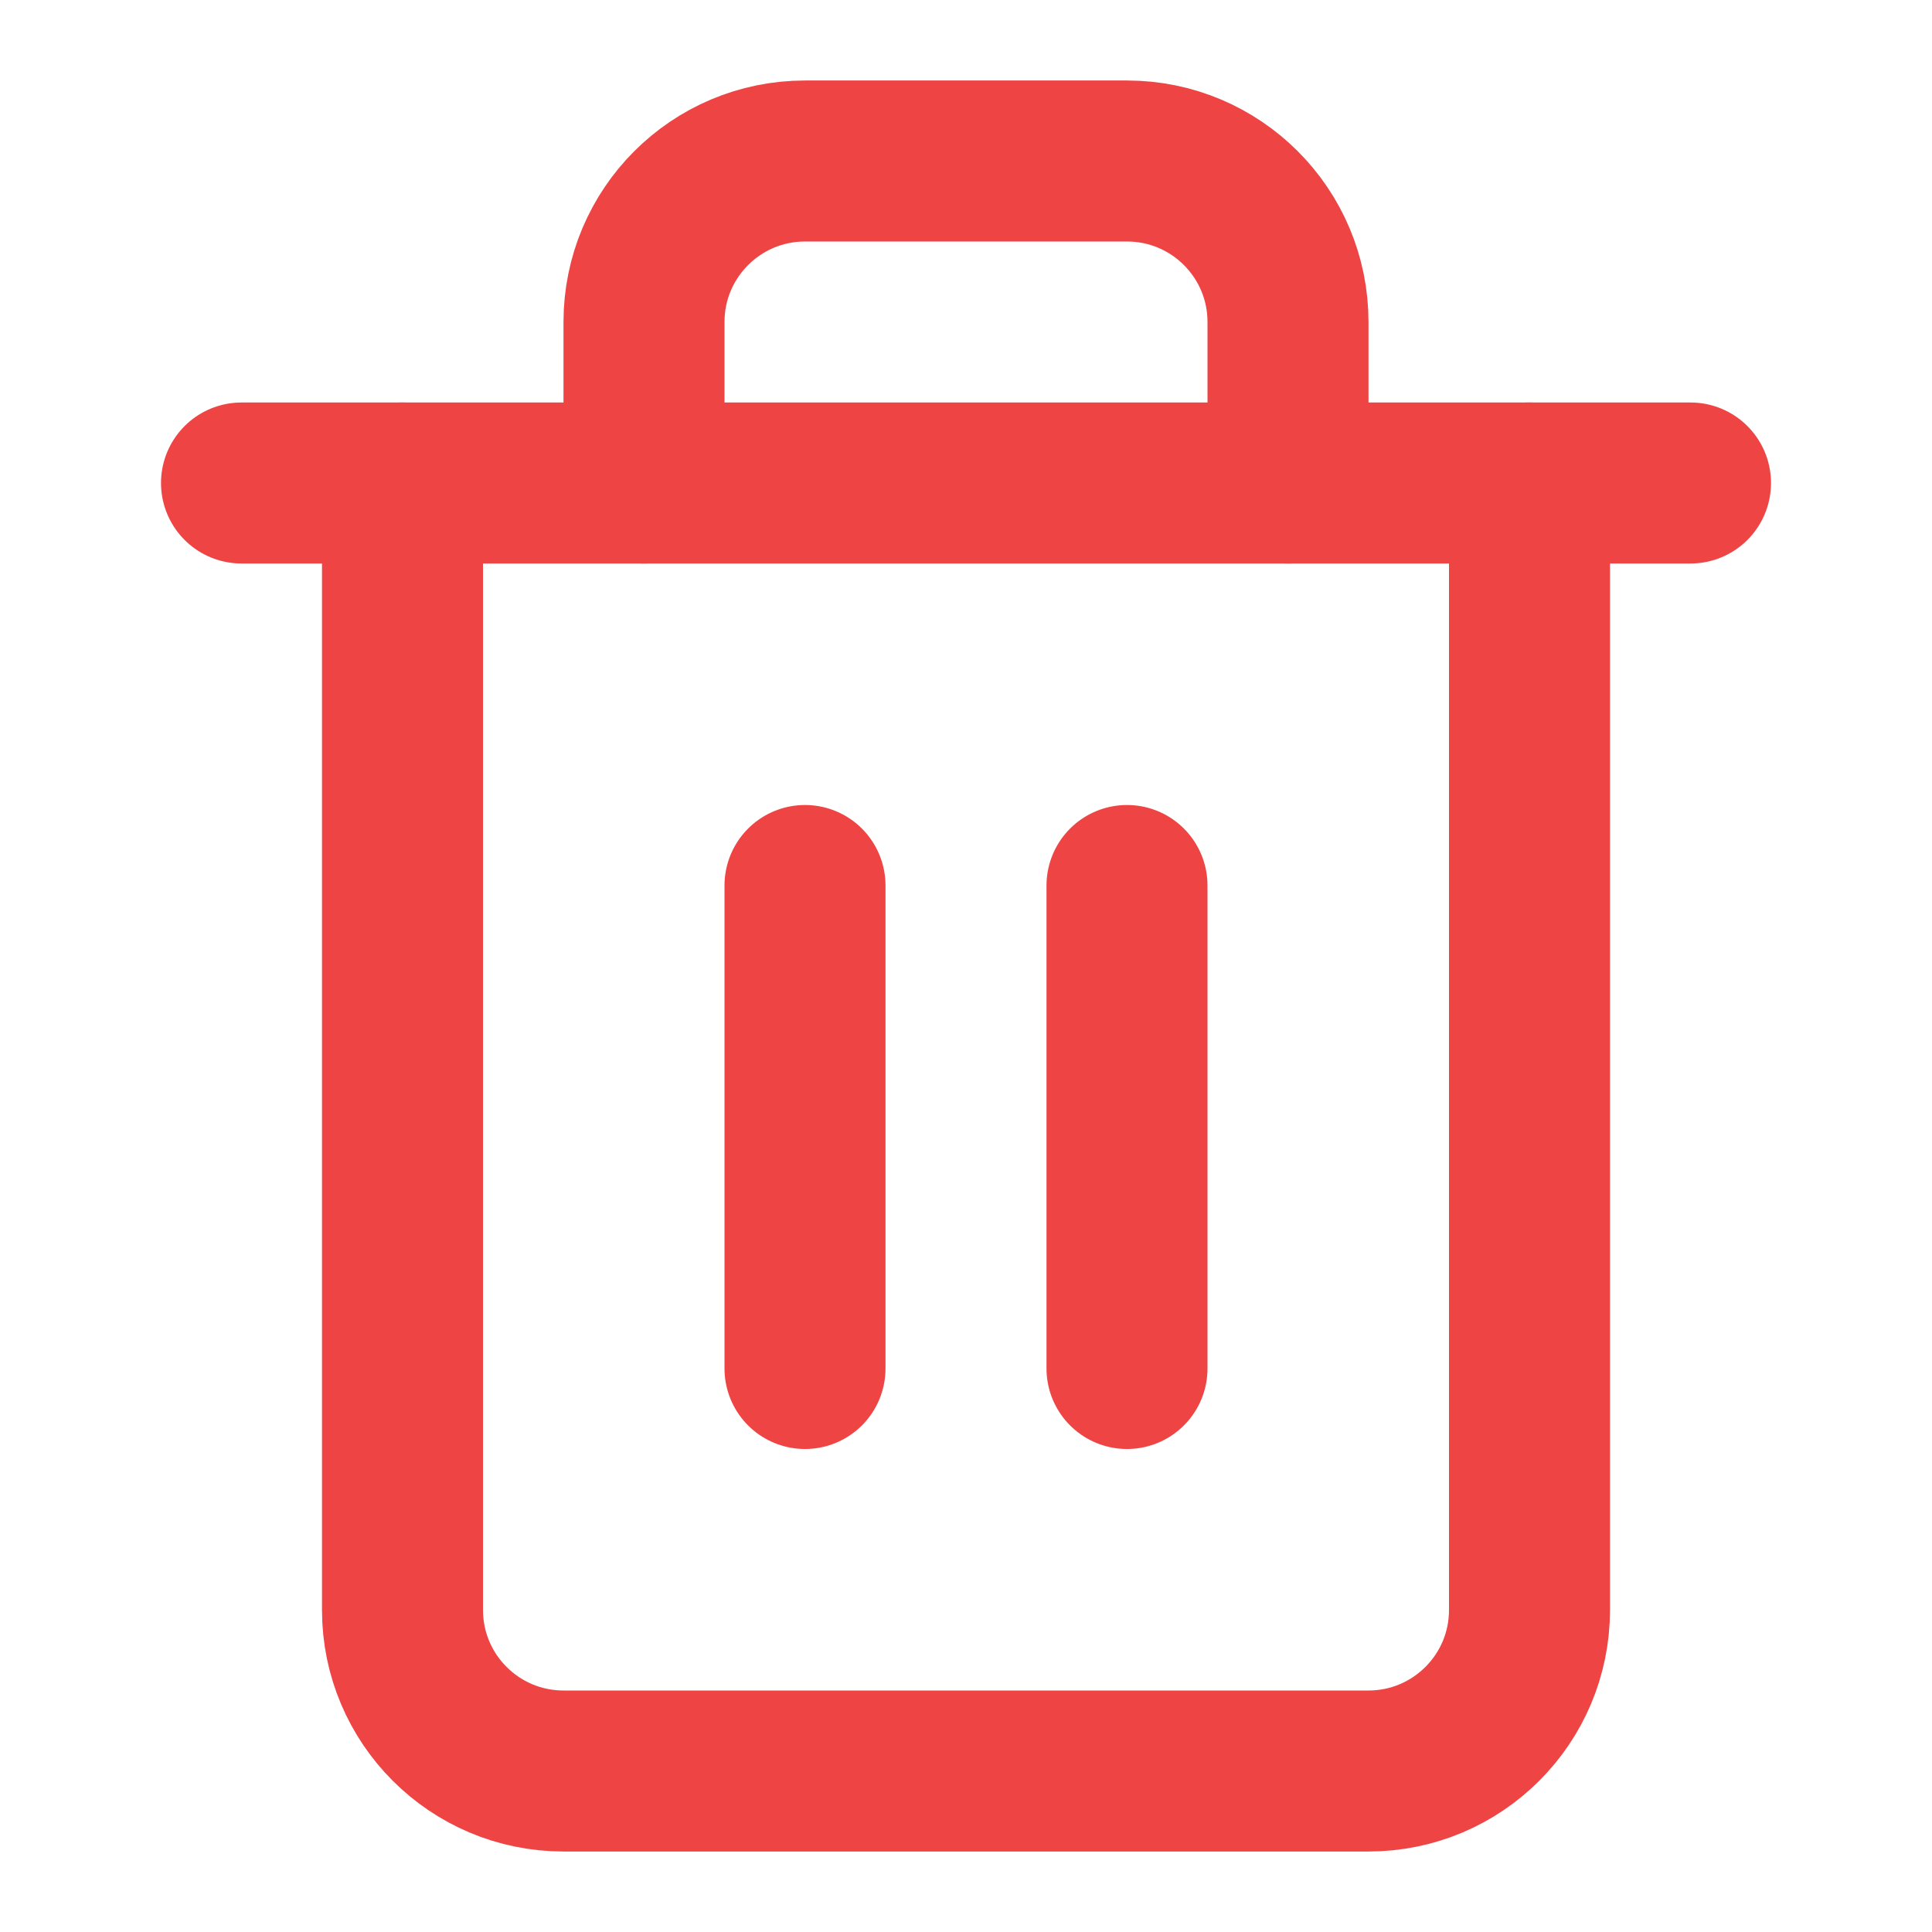
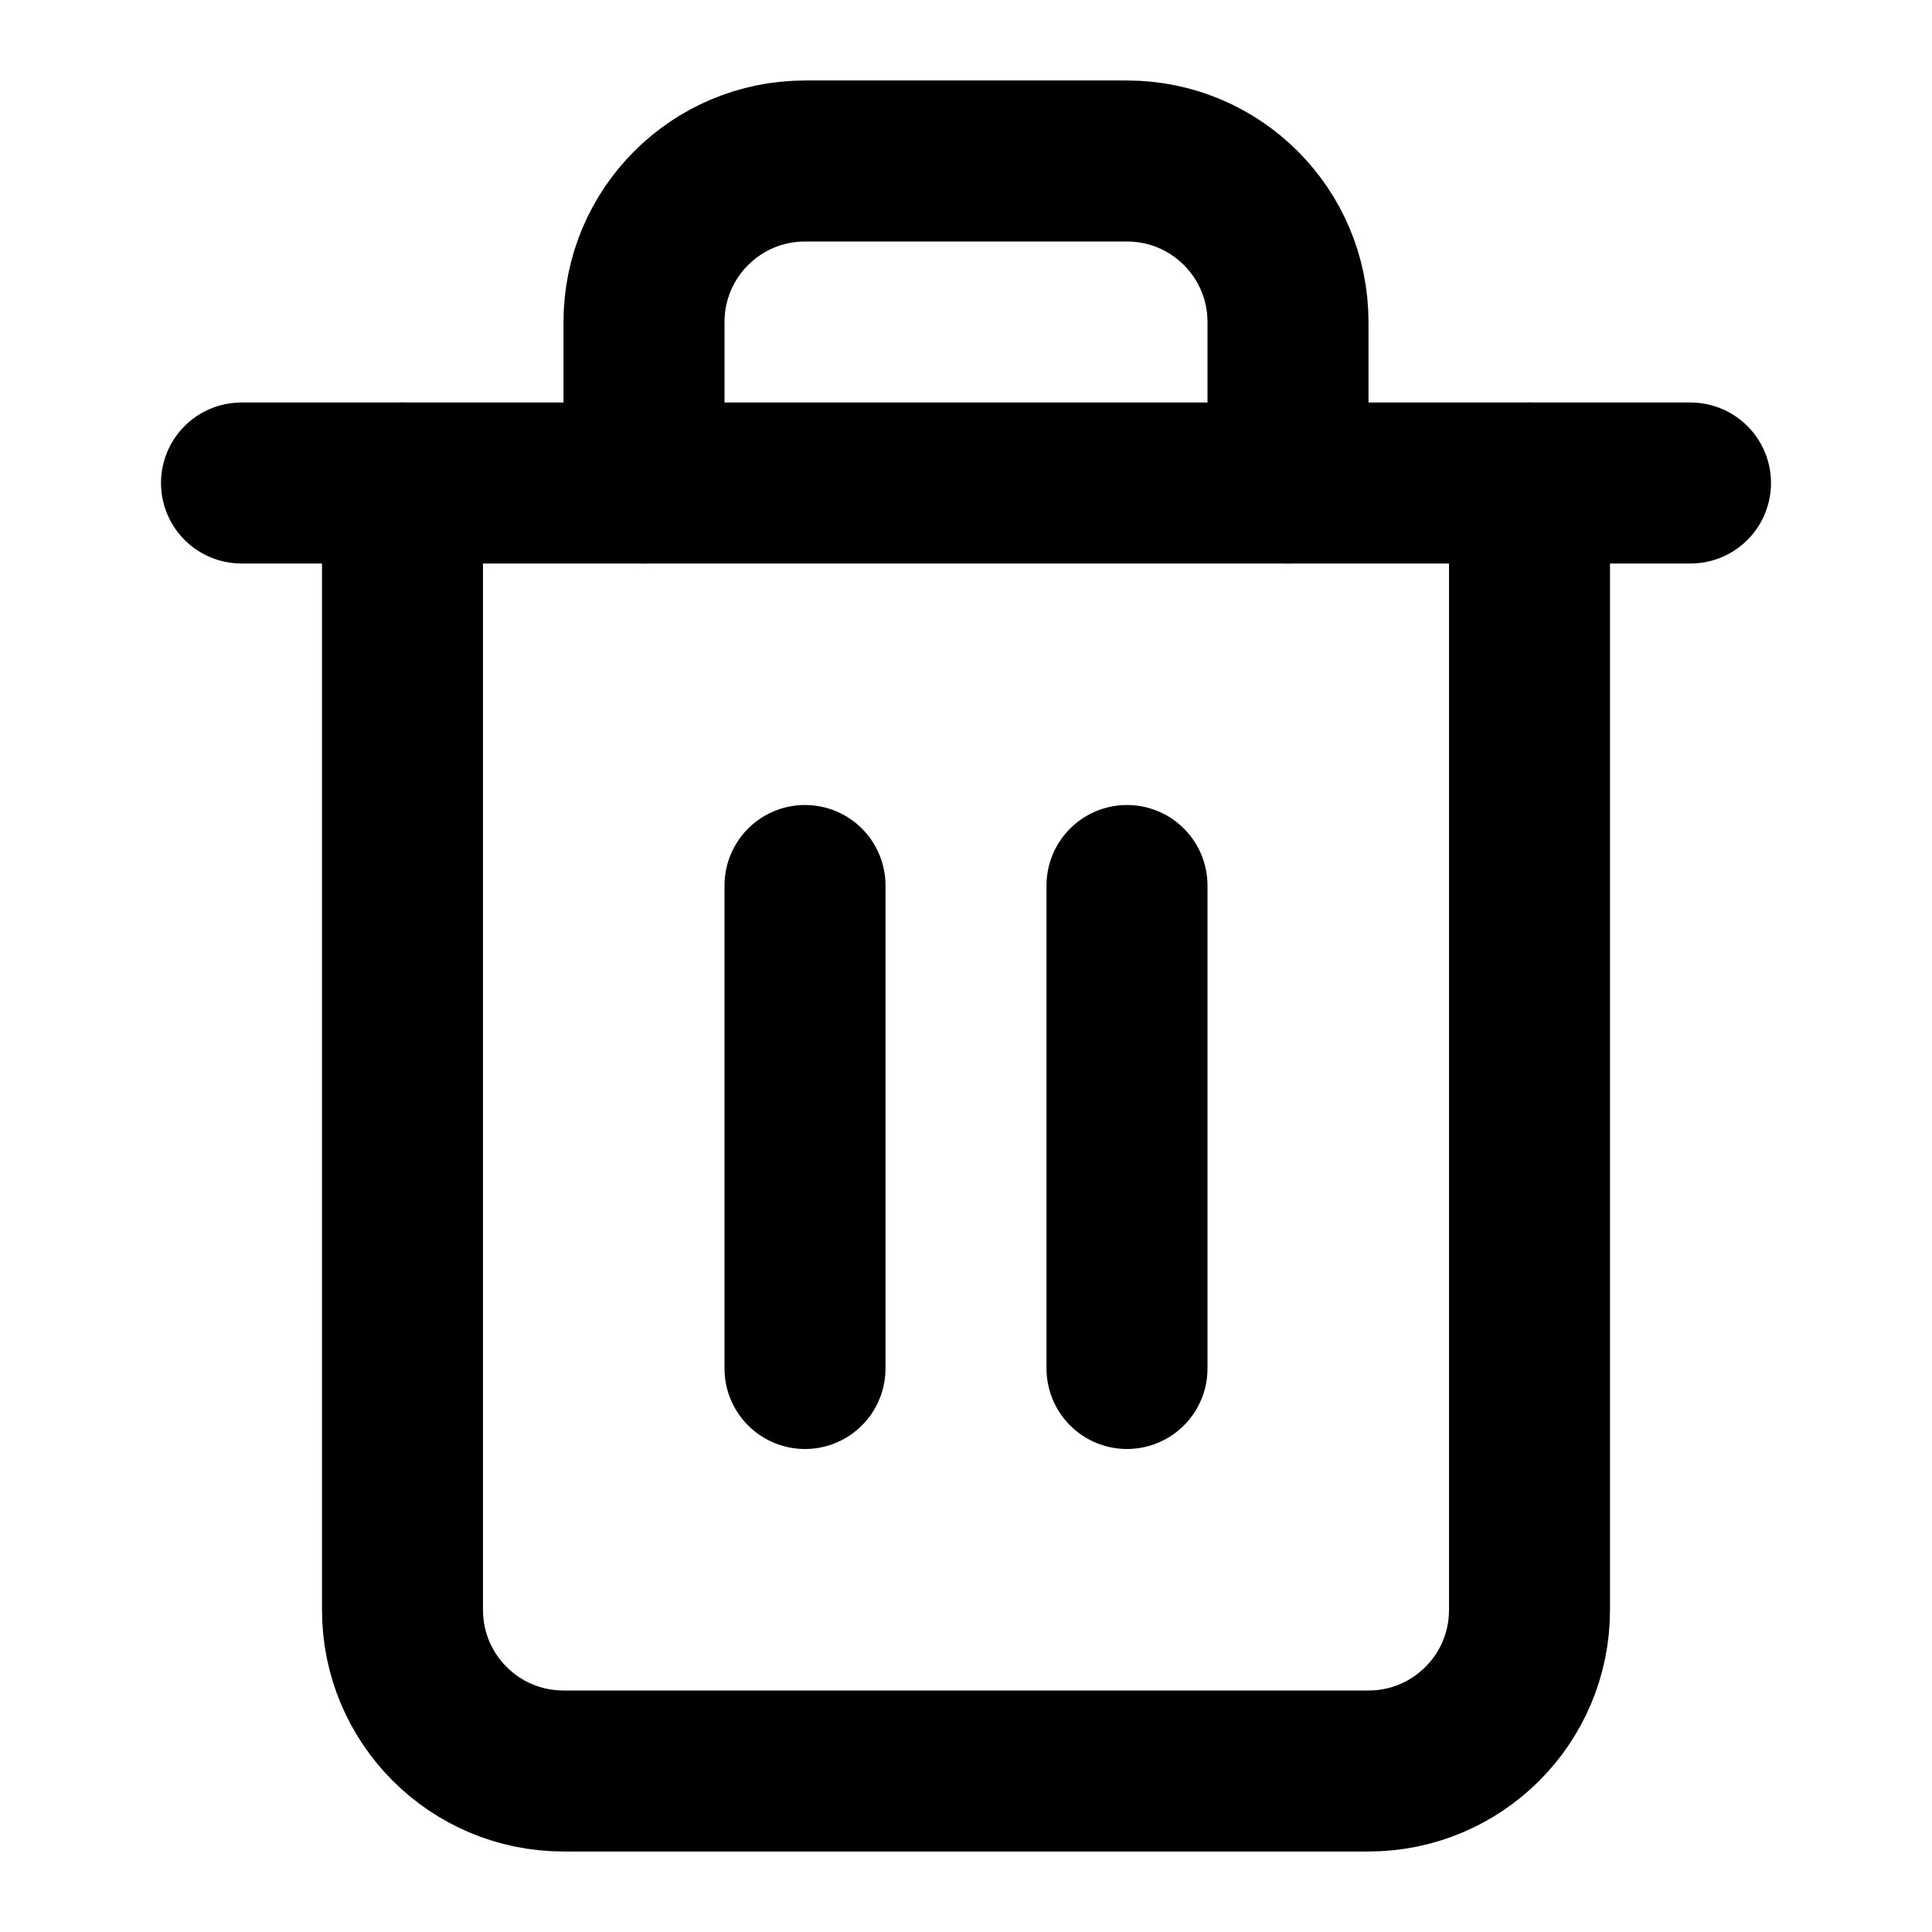
- <svg xmlns="http://www.w3.org/2000/svg" width="24" height="24" viewBox="0 0 24 24" fill="none" stroke="#ef4444" stroke-width="2" stroke-linecap="round" stroke-linejoin="round" class="lucide lucide-trash2-icon lucide-trash-2">
+ <svg xmlns="http://www.w3.org/2000/svg" width="24" height="24" viewBox="0 0 24 24" fill="none" stroke="currentColor" stroke-width="2" stroke-linecap="round" stroke-linejoin="round" class="lucide lucide-trash2-icon lucide-trash-2">
  <path d="M10 11v6" />
  <path d="M14 11v6" />
  <path d="M19 6v14a2 2 0 0 1-2 2H7a2 2 0 0 1-2-2V6" />
  <path d="M3 6h18" />
  <path d="M8 6V4a2 2 0 0 1 2-2h4a2 2 0 0 1 2 2v2" />
</svg>
